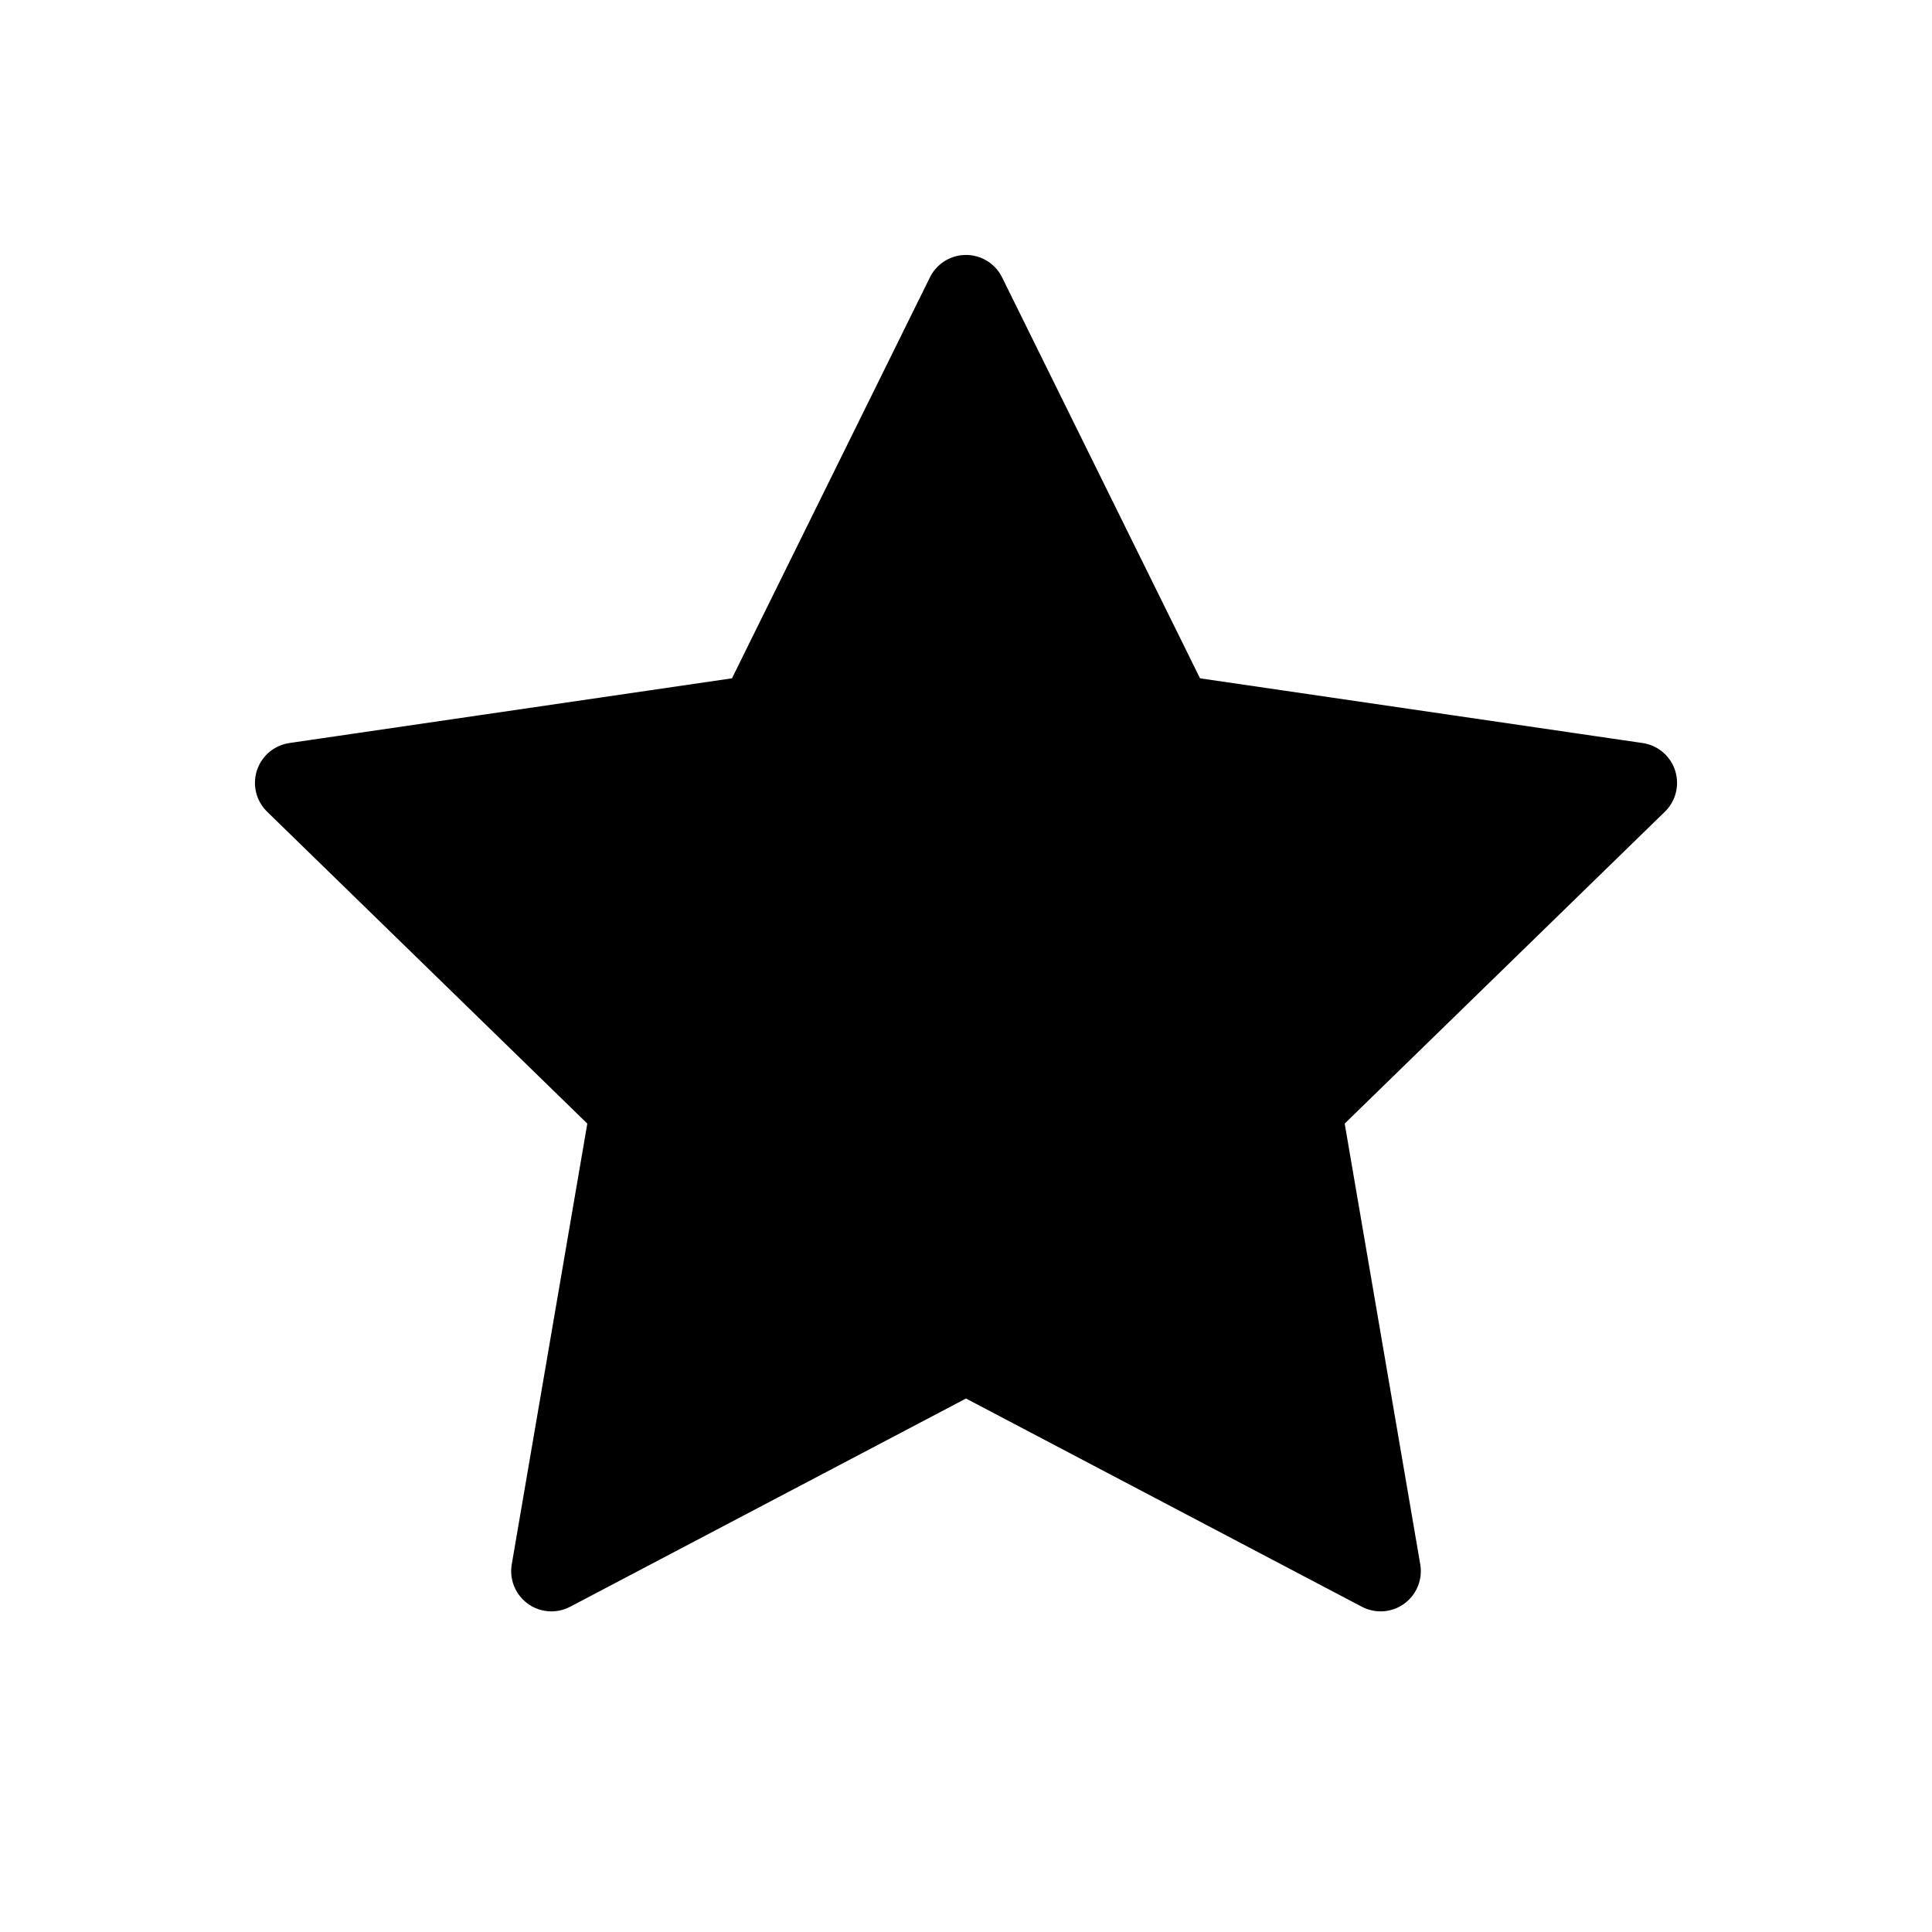
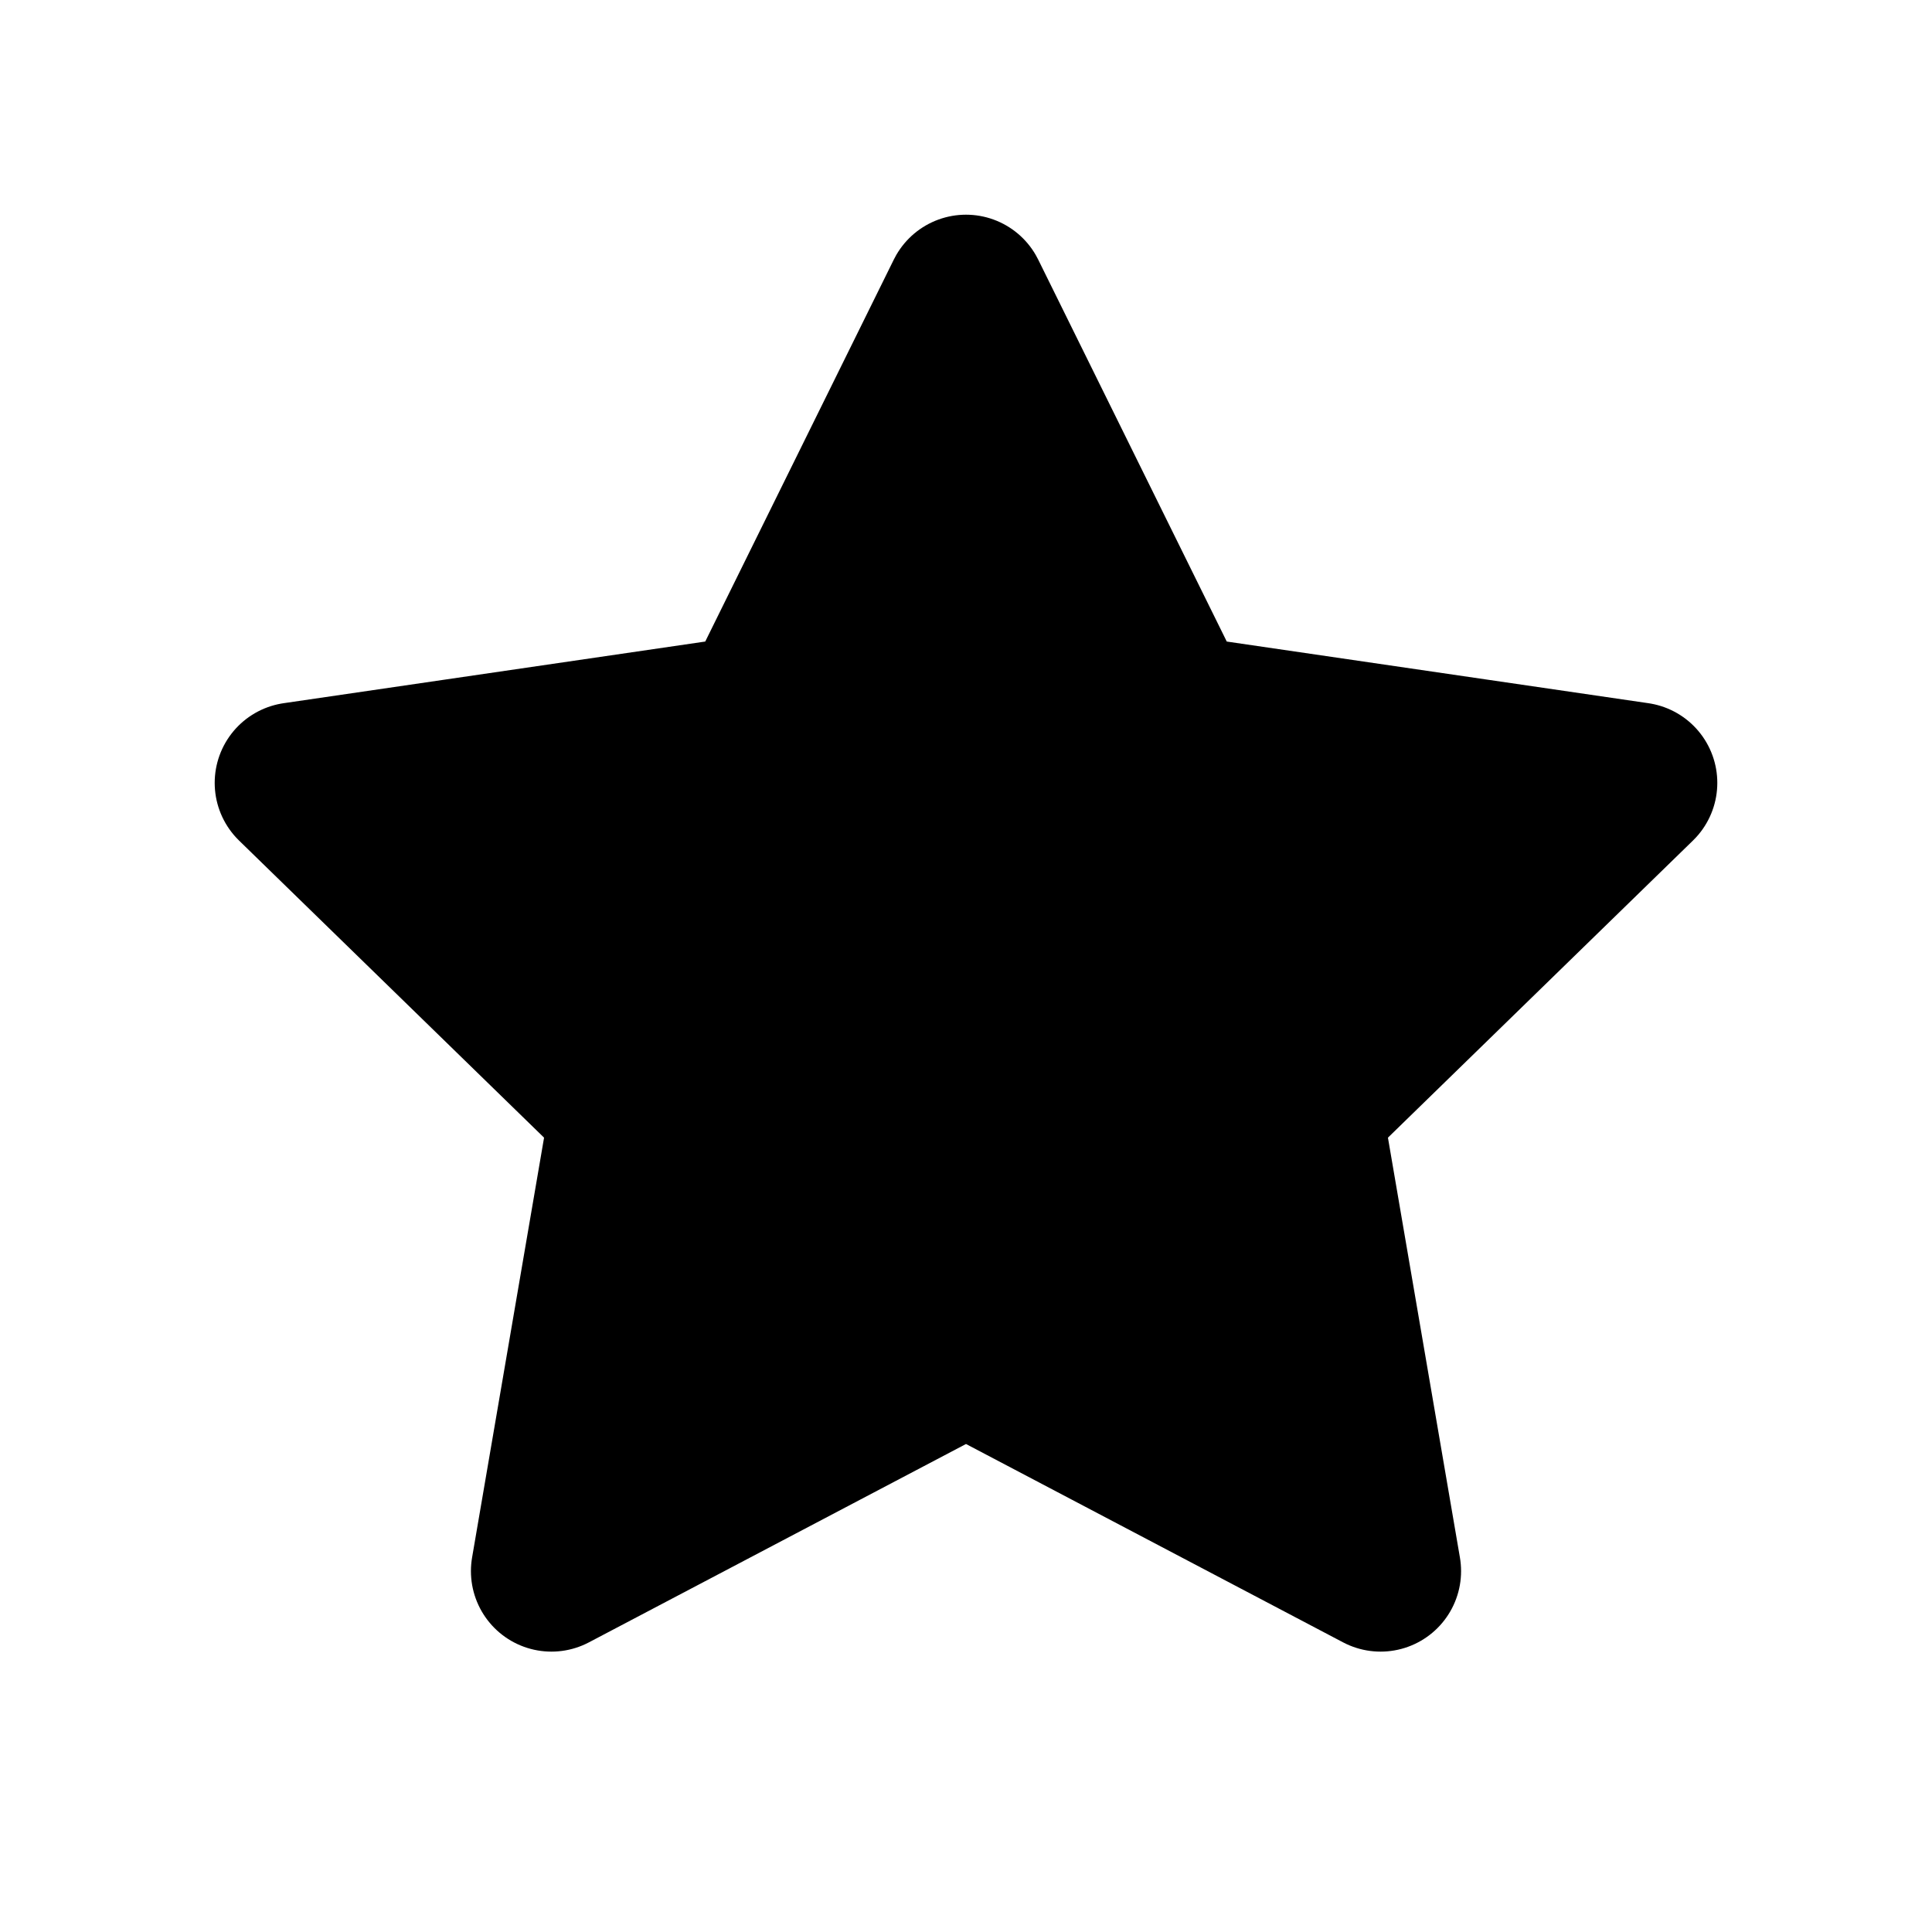
<svg xmlns="http://www.w3.org/2000/svg" viewBox="0 0 24 24">
-   <path fill="currentColor" stroke="currentColor" stroke-linecap="round" stroke-linejoin="round" d="M12 3.667L14.575 8.883L20.333 9.725L16.167 13.783L17.15 19.517L12 16.808L6.85 19.517L7.833 13.783L3.667 9.725L9.425 8.883L12 3.667Z" />
+   <path fill="currentColor" stroke="currentColor" stroke-linecap="round" stroke-linejoin="round" stroke-width="2" d="M12 3.667L14.575 8.883L20.333 9.725L16.167 13.783L17.15 19.517L12 16.808L6.85 19.517L7.833 13.783L3.667 9.725L9.425 8.883L12 3.667Z" />
</svg>
